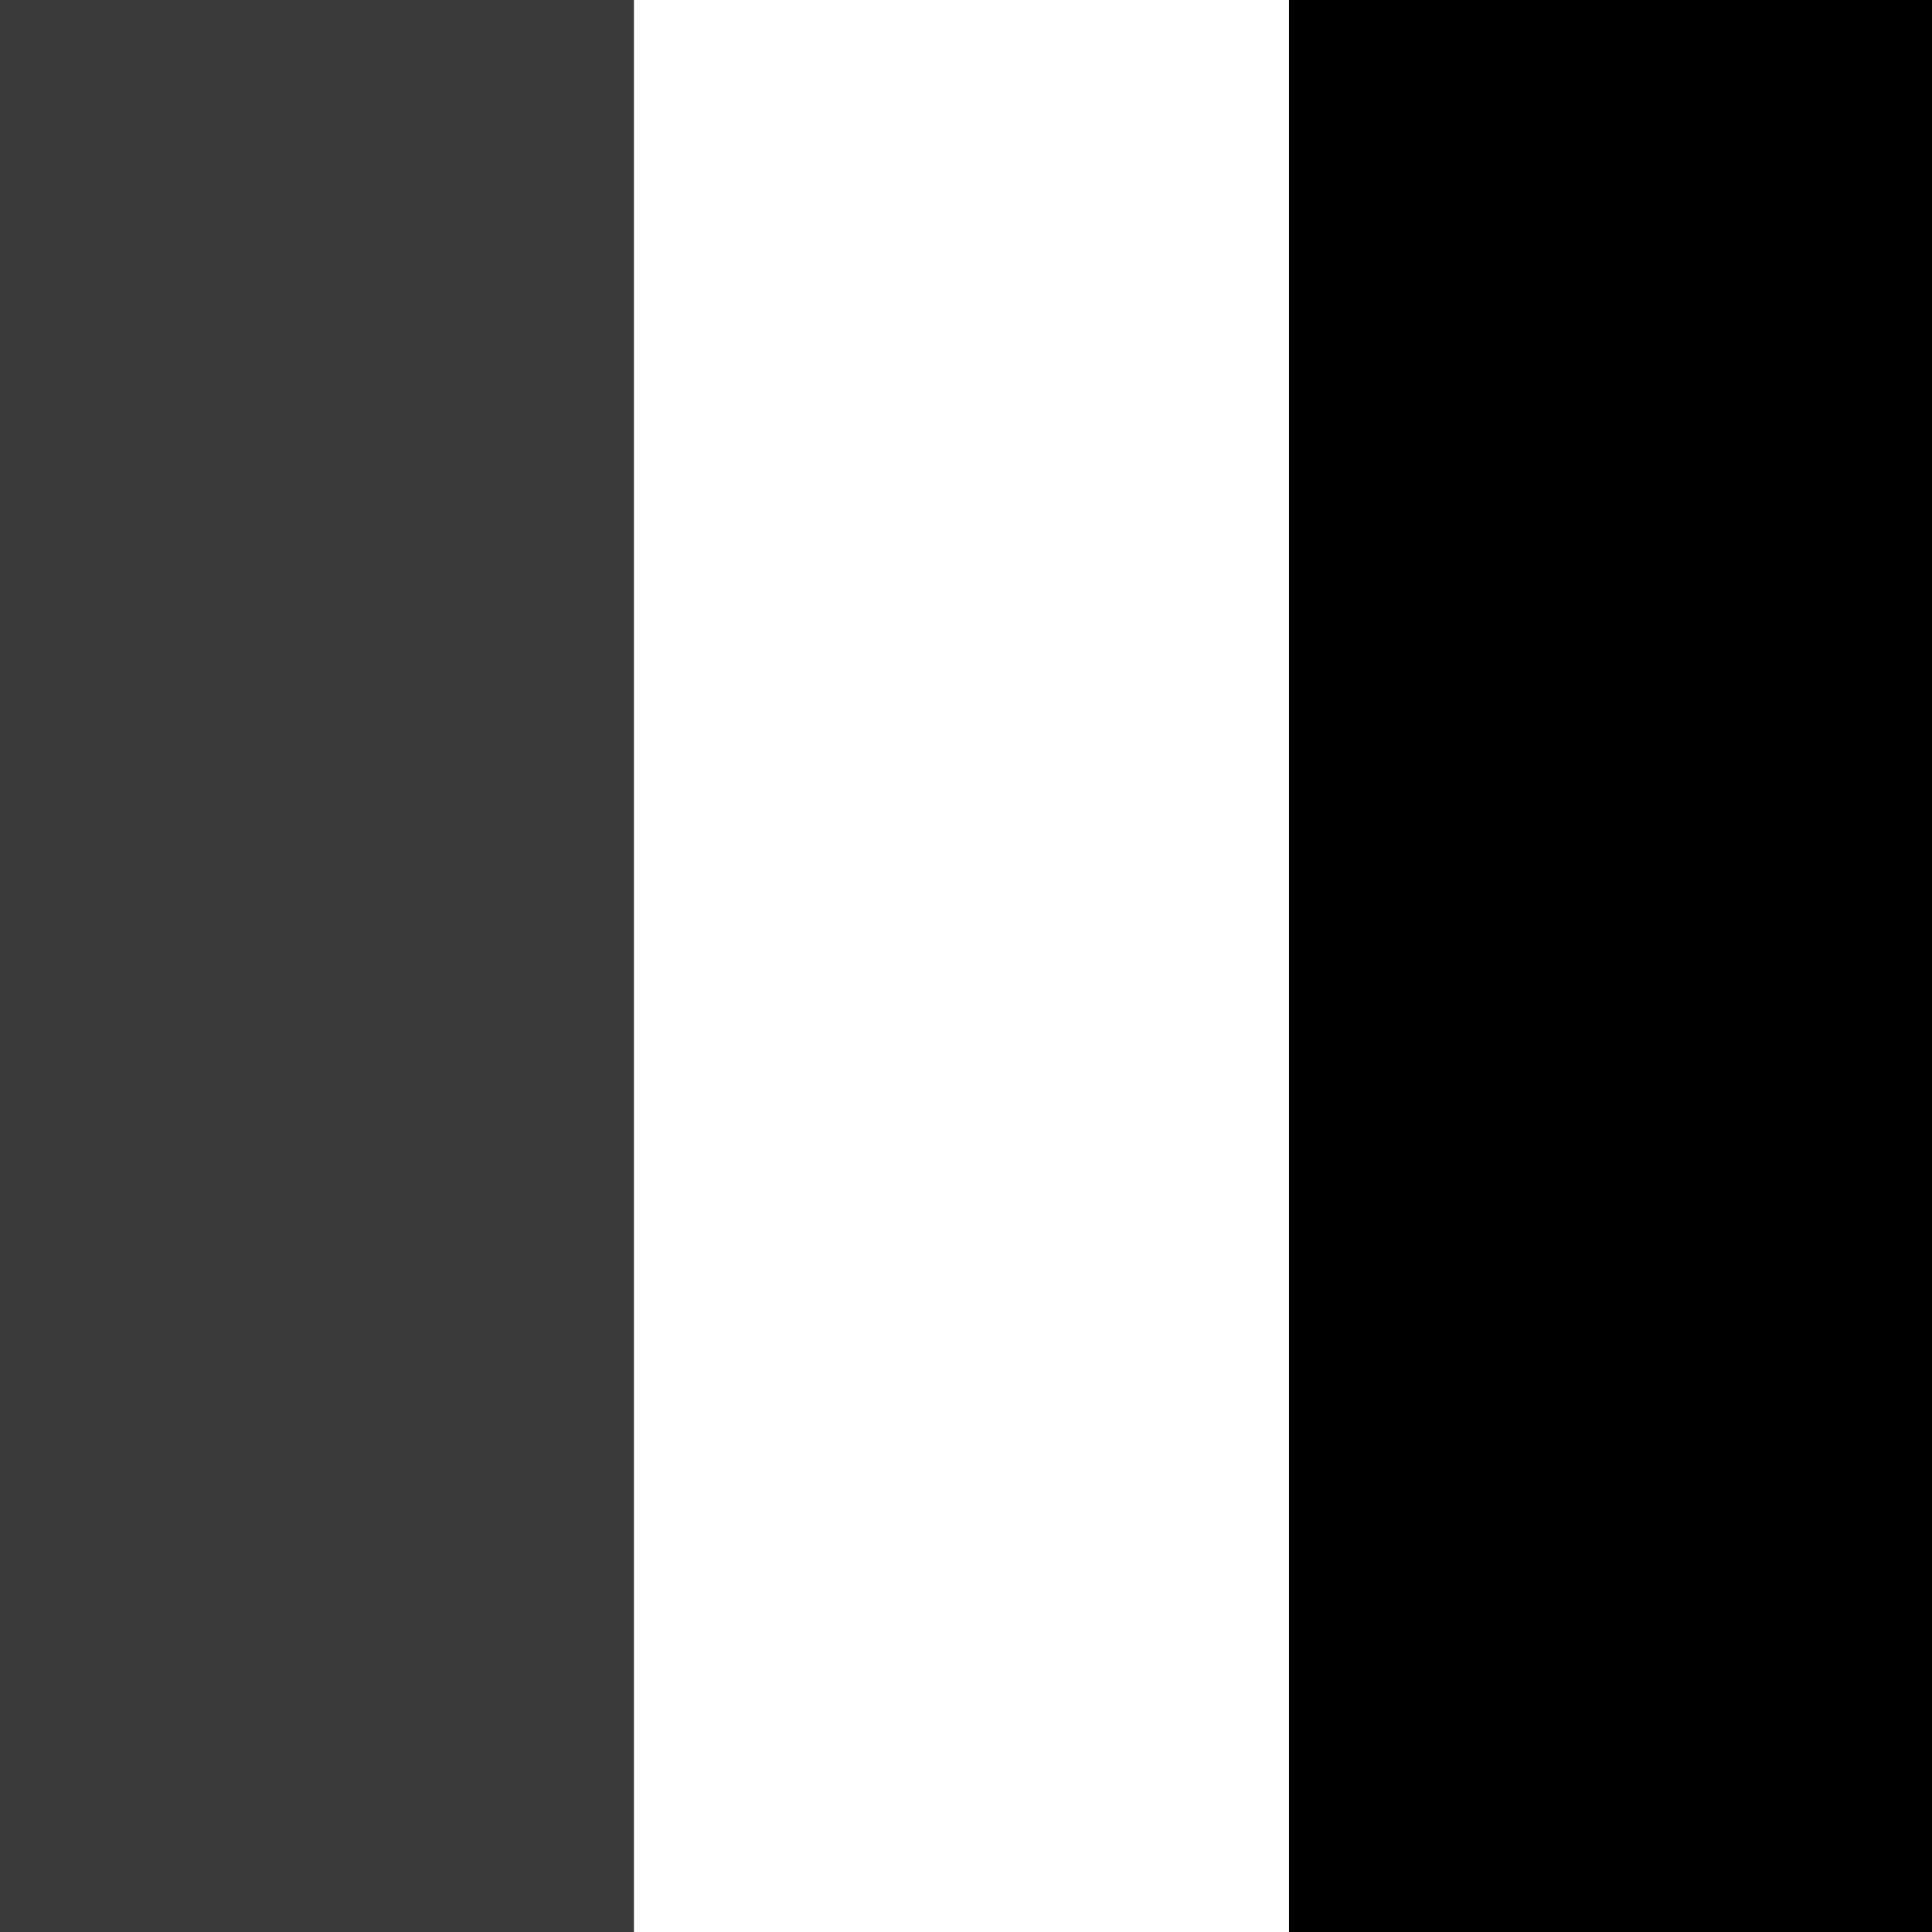
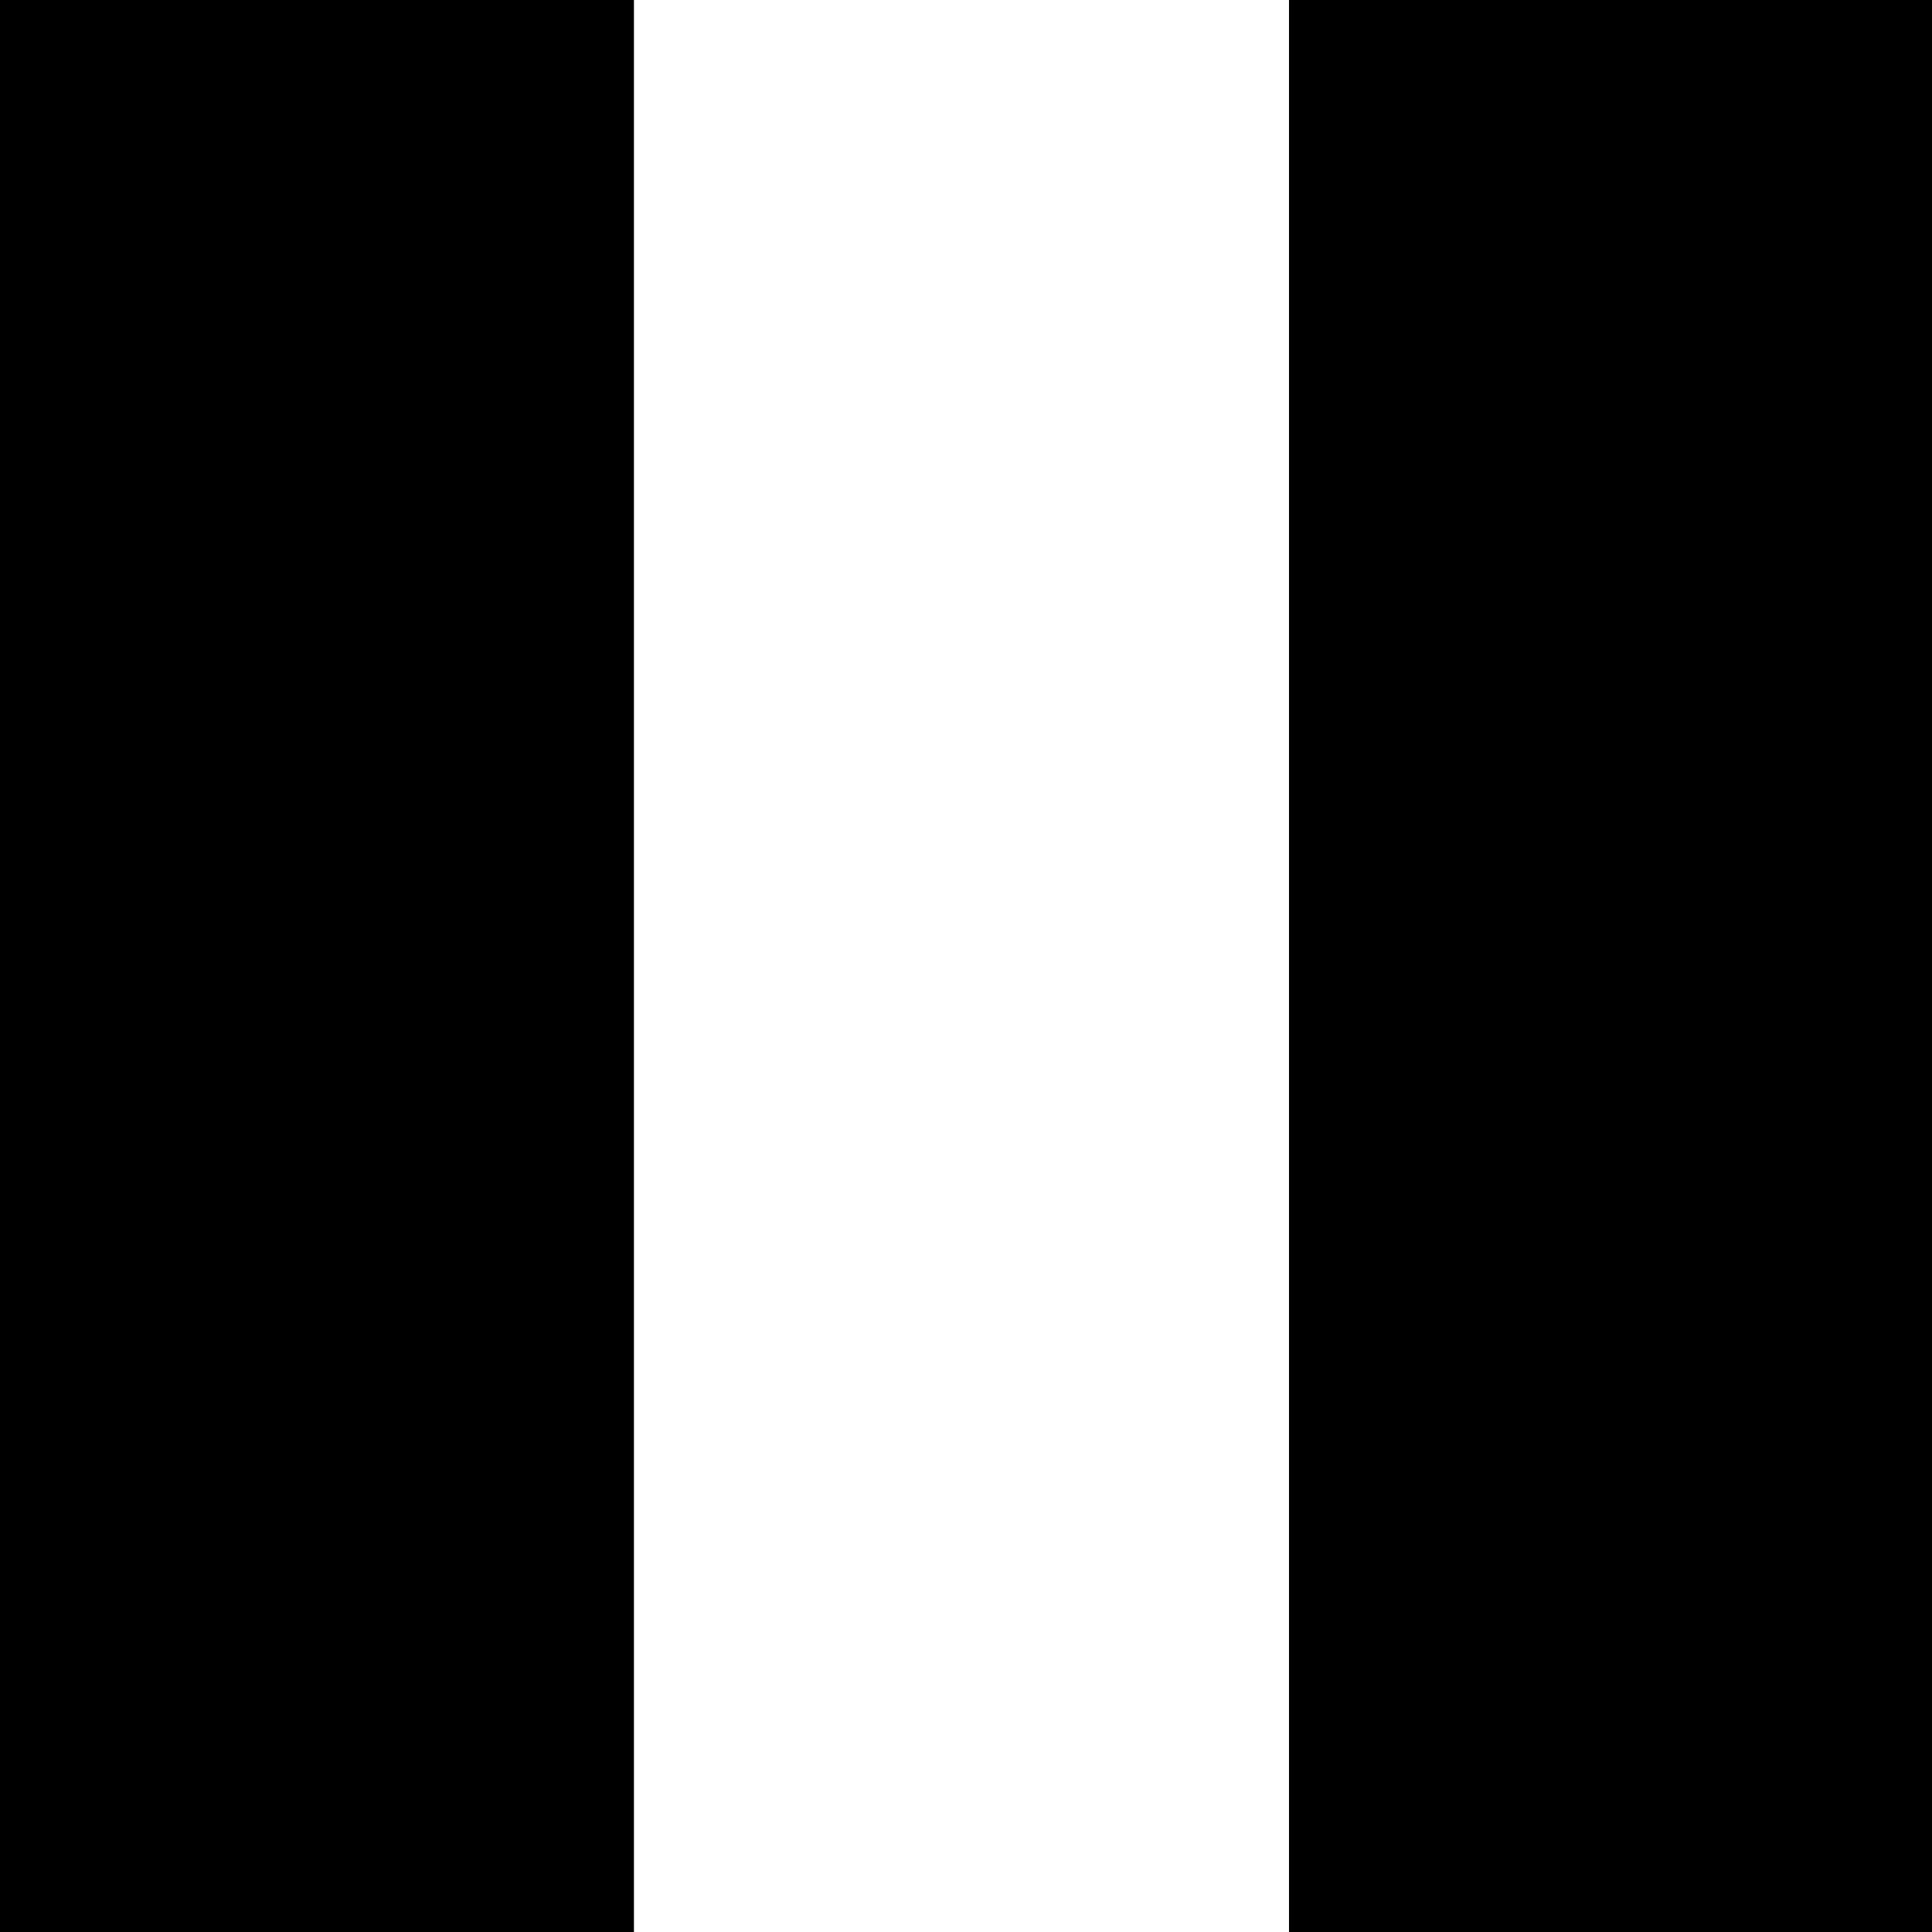
<svg xmlns="http://www.w3.org/2000/svg" width="64" height="64" viewBox="0 0 64 64" fill="none">
-   <g id="shapes/nautical/nautical_t_01" clip-path="url(#clip0_2012_1914)">
-     <rect width="64" height="64" fill="white" style="fill:white;fill-opacity:1;" />
+   <g id="shapes/nautical/nautical_t_01" clip-path="url(#clip0_2013_4415)">
    <rect id="slot_1" width="64" height="64" fill="white" style="fill:white;fill-opacity:1;" />
    <rect id="slot_2" x="42.7" width="21.3" height="64" fill="black" style="fill:black;fill-opacity:1;" />
-     <rect id="slot_3" width="21" height="64" fill="#3A3A3A" style="fill:#3A3A3A;fill:color(display-p3 0.228 0.228 0.228);fill-opacity:1;" />
+     <rect id="slot_3" width="21" height="64" fill="black" style="fill:black;fill-opacity:1;" />
  </g>
  <defs>
-     <clipPath id="clip0_2012_1914">
+     <clipPath id="clip0_2013_4415">
      <rect width="64" height="64" fill="white" style="fill:white;fill-opacity:1;" />
    </clipPath>
  </defs>
</svg>
